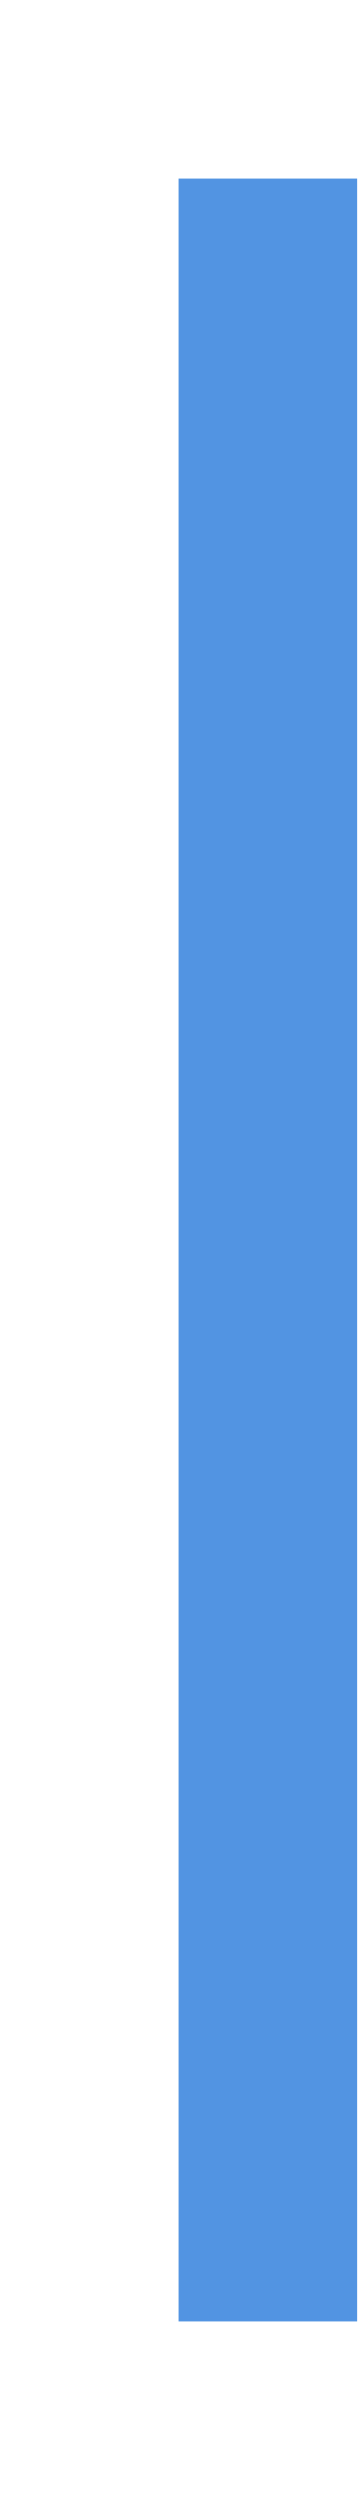
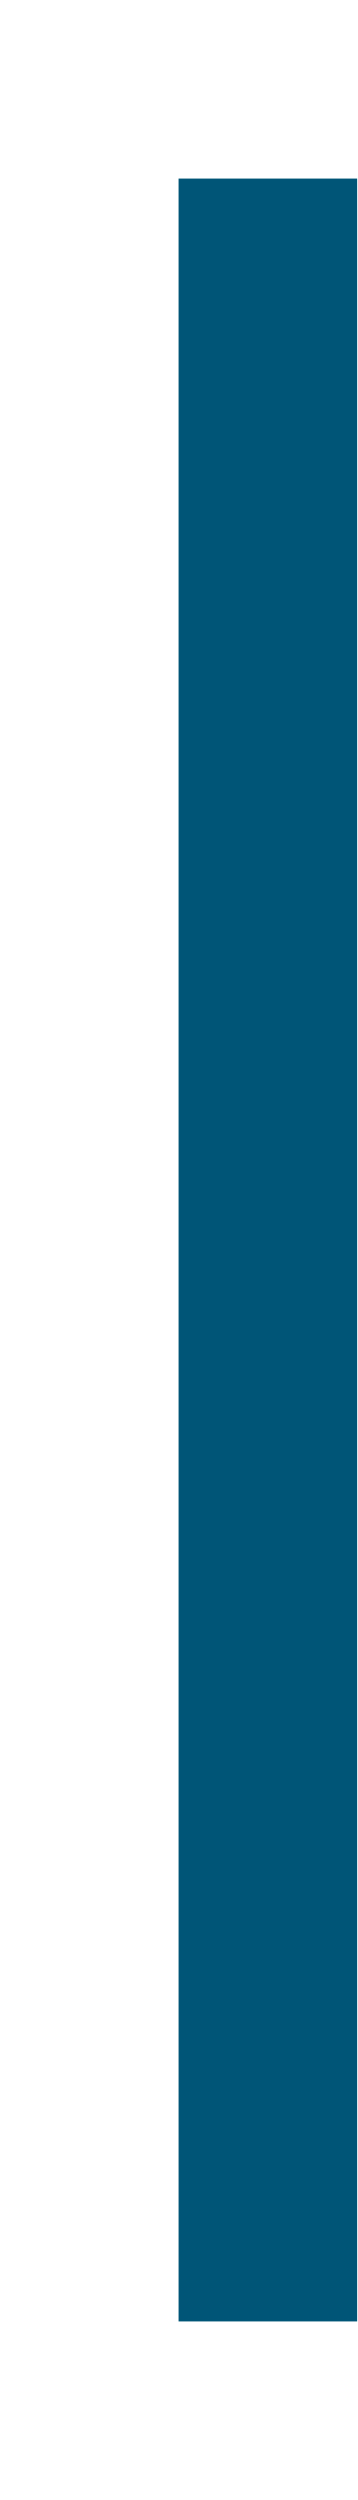
<svg xmlns="http://www.w3.org/2000/svg" xmlns:ns1="http://www.openswatchbook.org/uri/2009/osb" xmlns:xlink="http://www.w3.org/1999/xlink" width="4" height="28" id="svg11300" version="1.0" style="display:inline;enable-background:new">
  <defs id="defs3">
    <linearGradient id="selected_bg_color" ns1:paint="solid">
-       <stop style="stop-color:#5294e2;stop-opacity:1;" offset="0" id="stop4137" />
+       <stop style="stop-color:#005577;stop-opacity:1;" offset="0" id="stop4137" />
    </linearGradient>
    <linearGradient xlink:href="#selected_bg_color" id="linearGradient4139" x1="14" y1="298" x2="14" y2="300" gradientUnits="userSpaceOnUse" gradientTransform="translate(272,-302)" />
  </defs>
  <g style="display:inline" id="layer1" transform="translate(0,-272)">
    <rect style="opacity:1;fill:url(#linearGradient4139);fill-opacity:1;stroke:none" id="rect4270-9" width="24" height="2" x="274" y="-4" transform="matrix(0,1,-1,0,0,0)" />
  </g>
</svg>
